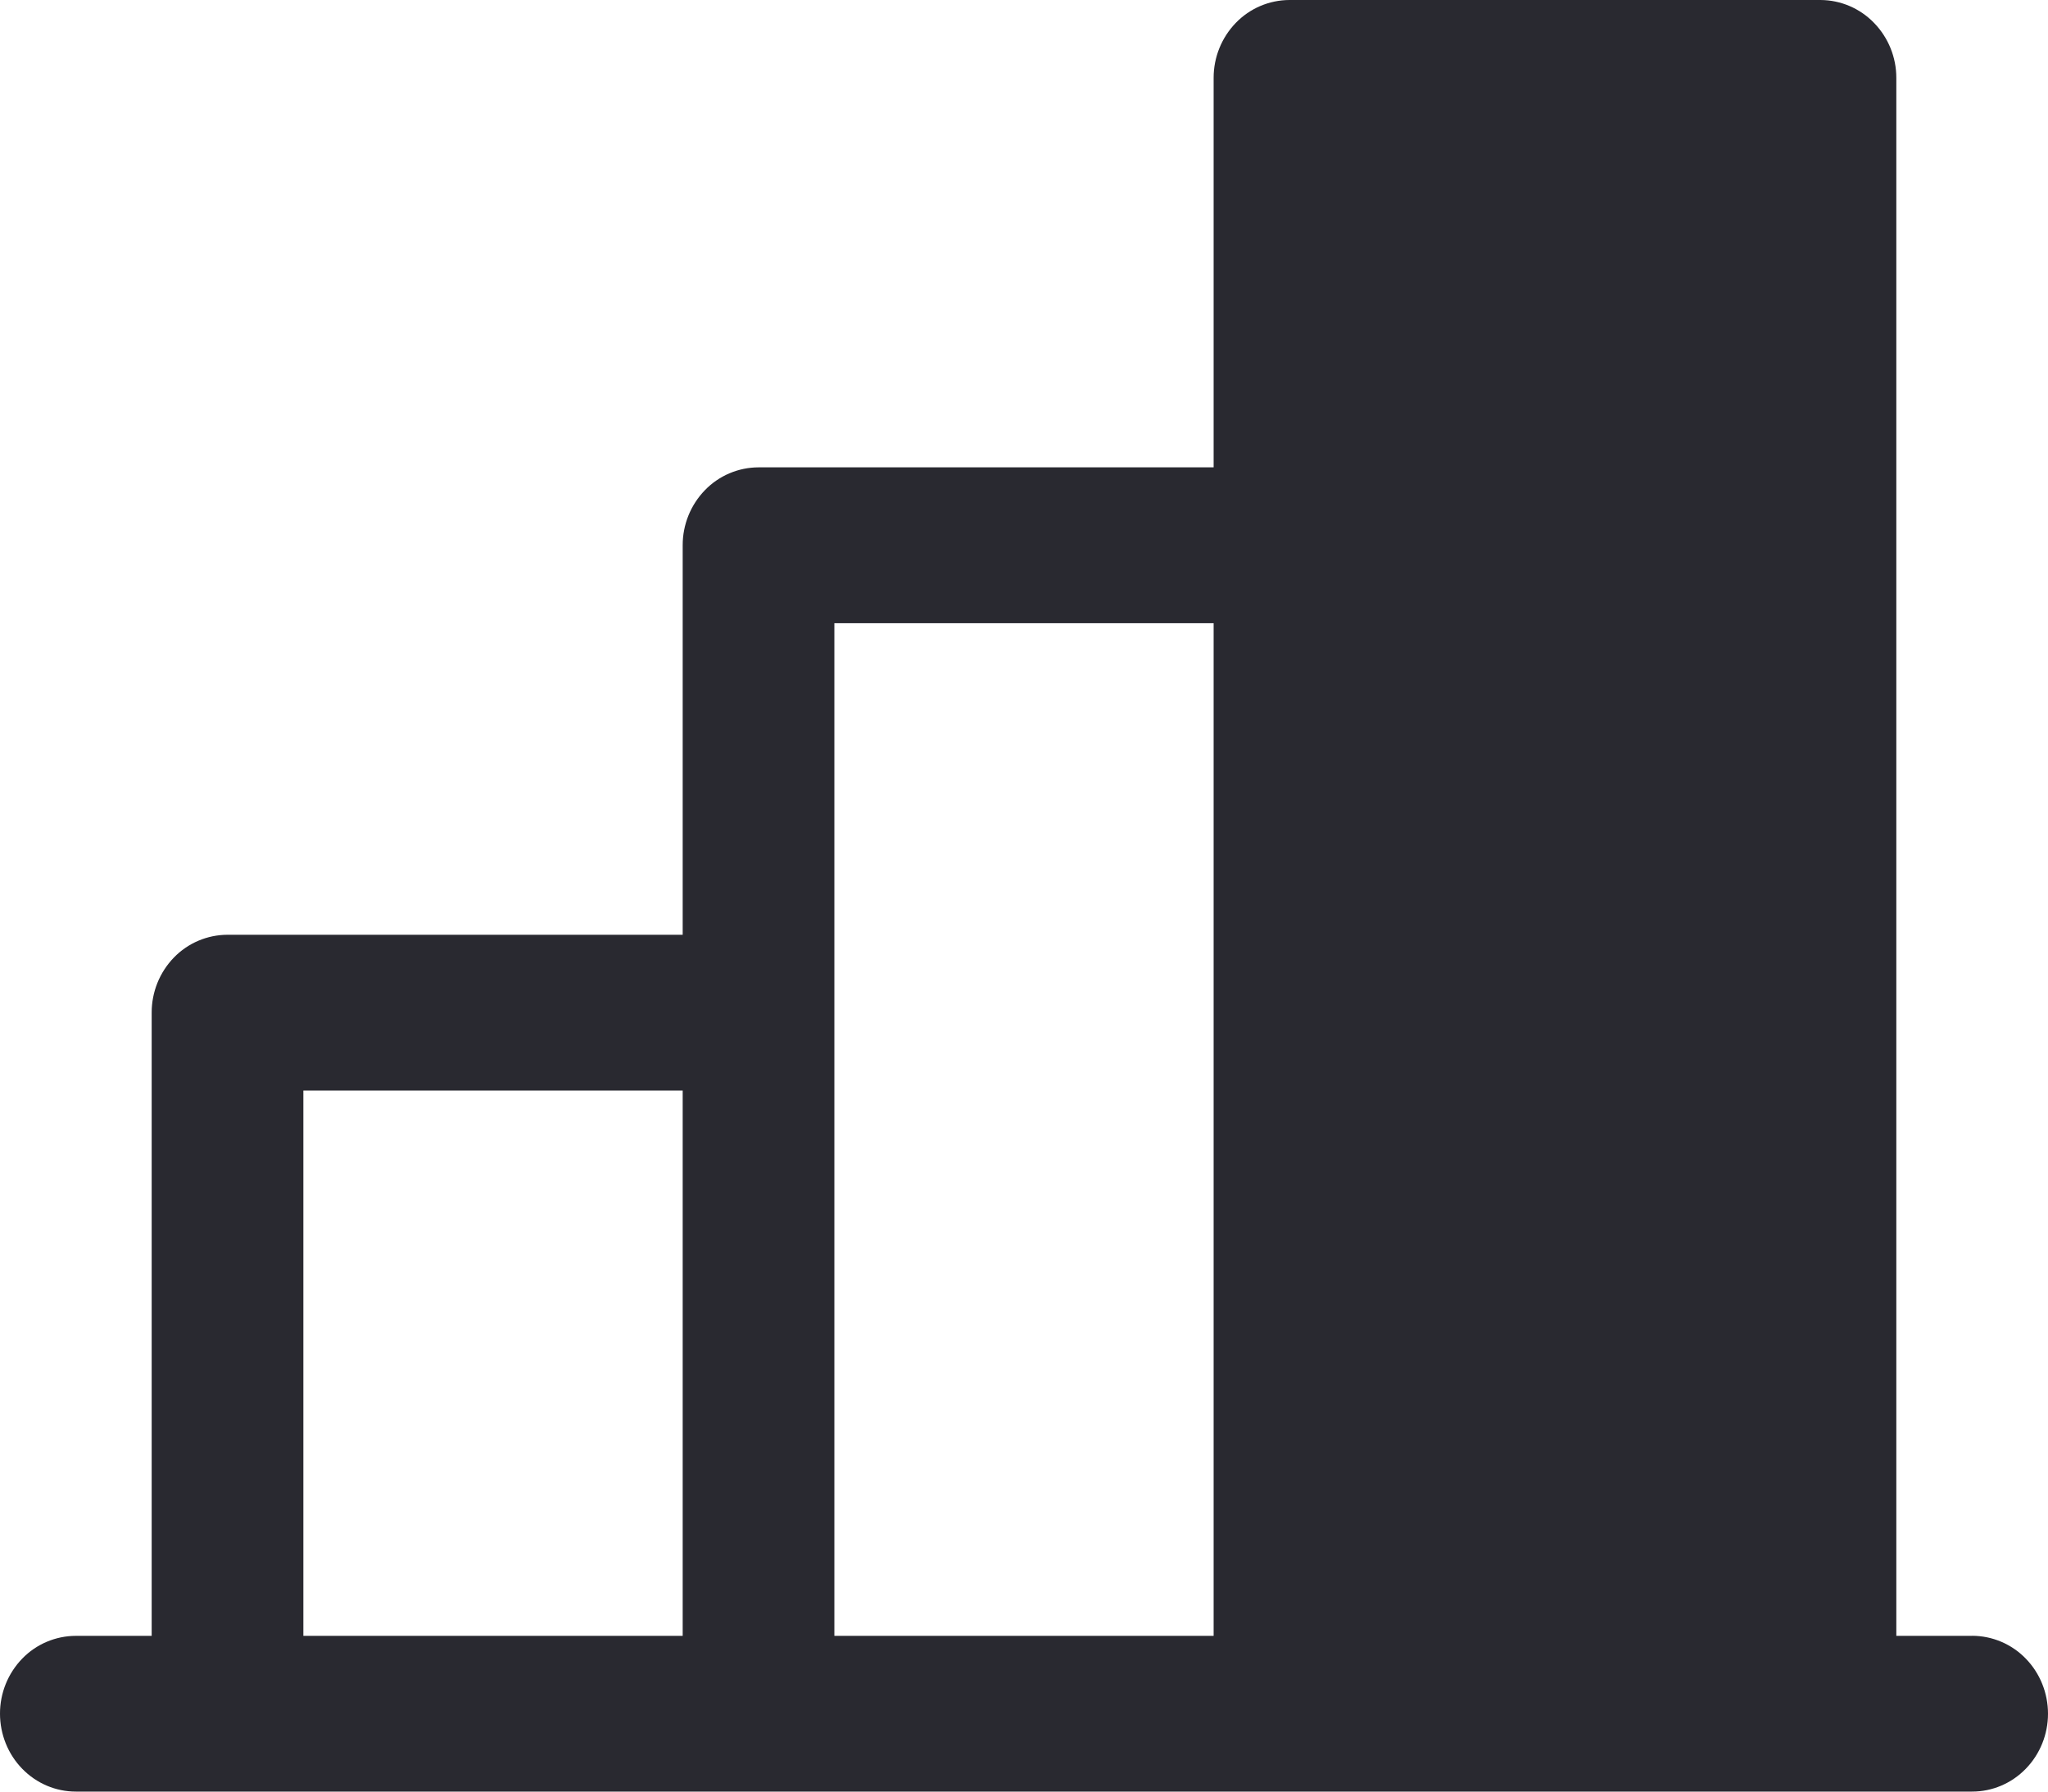
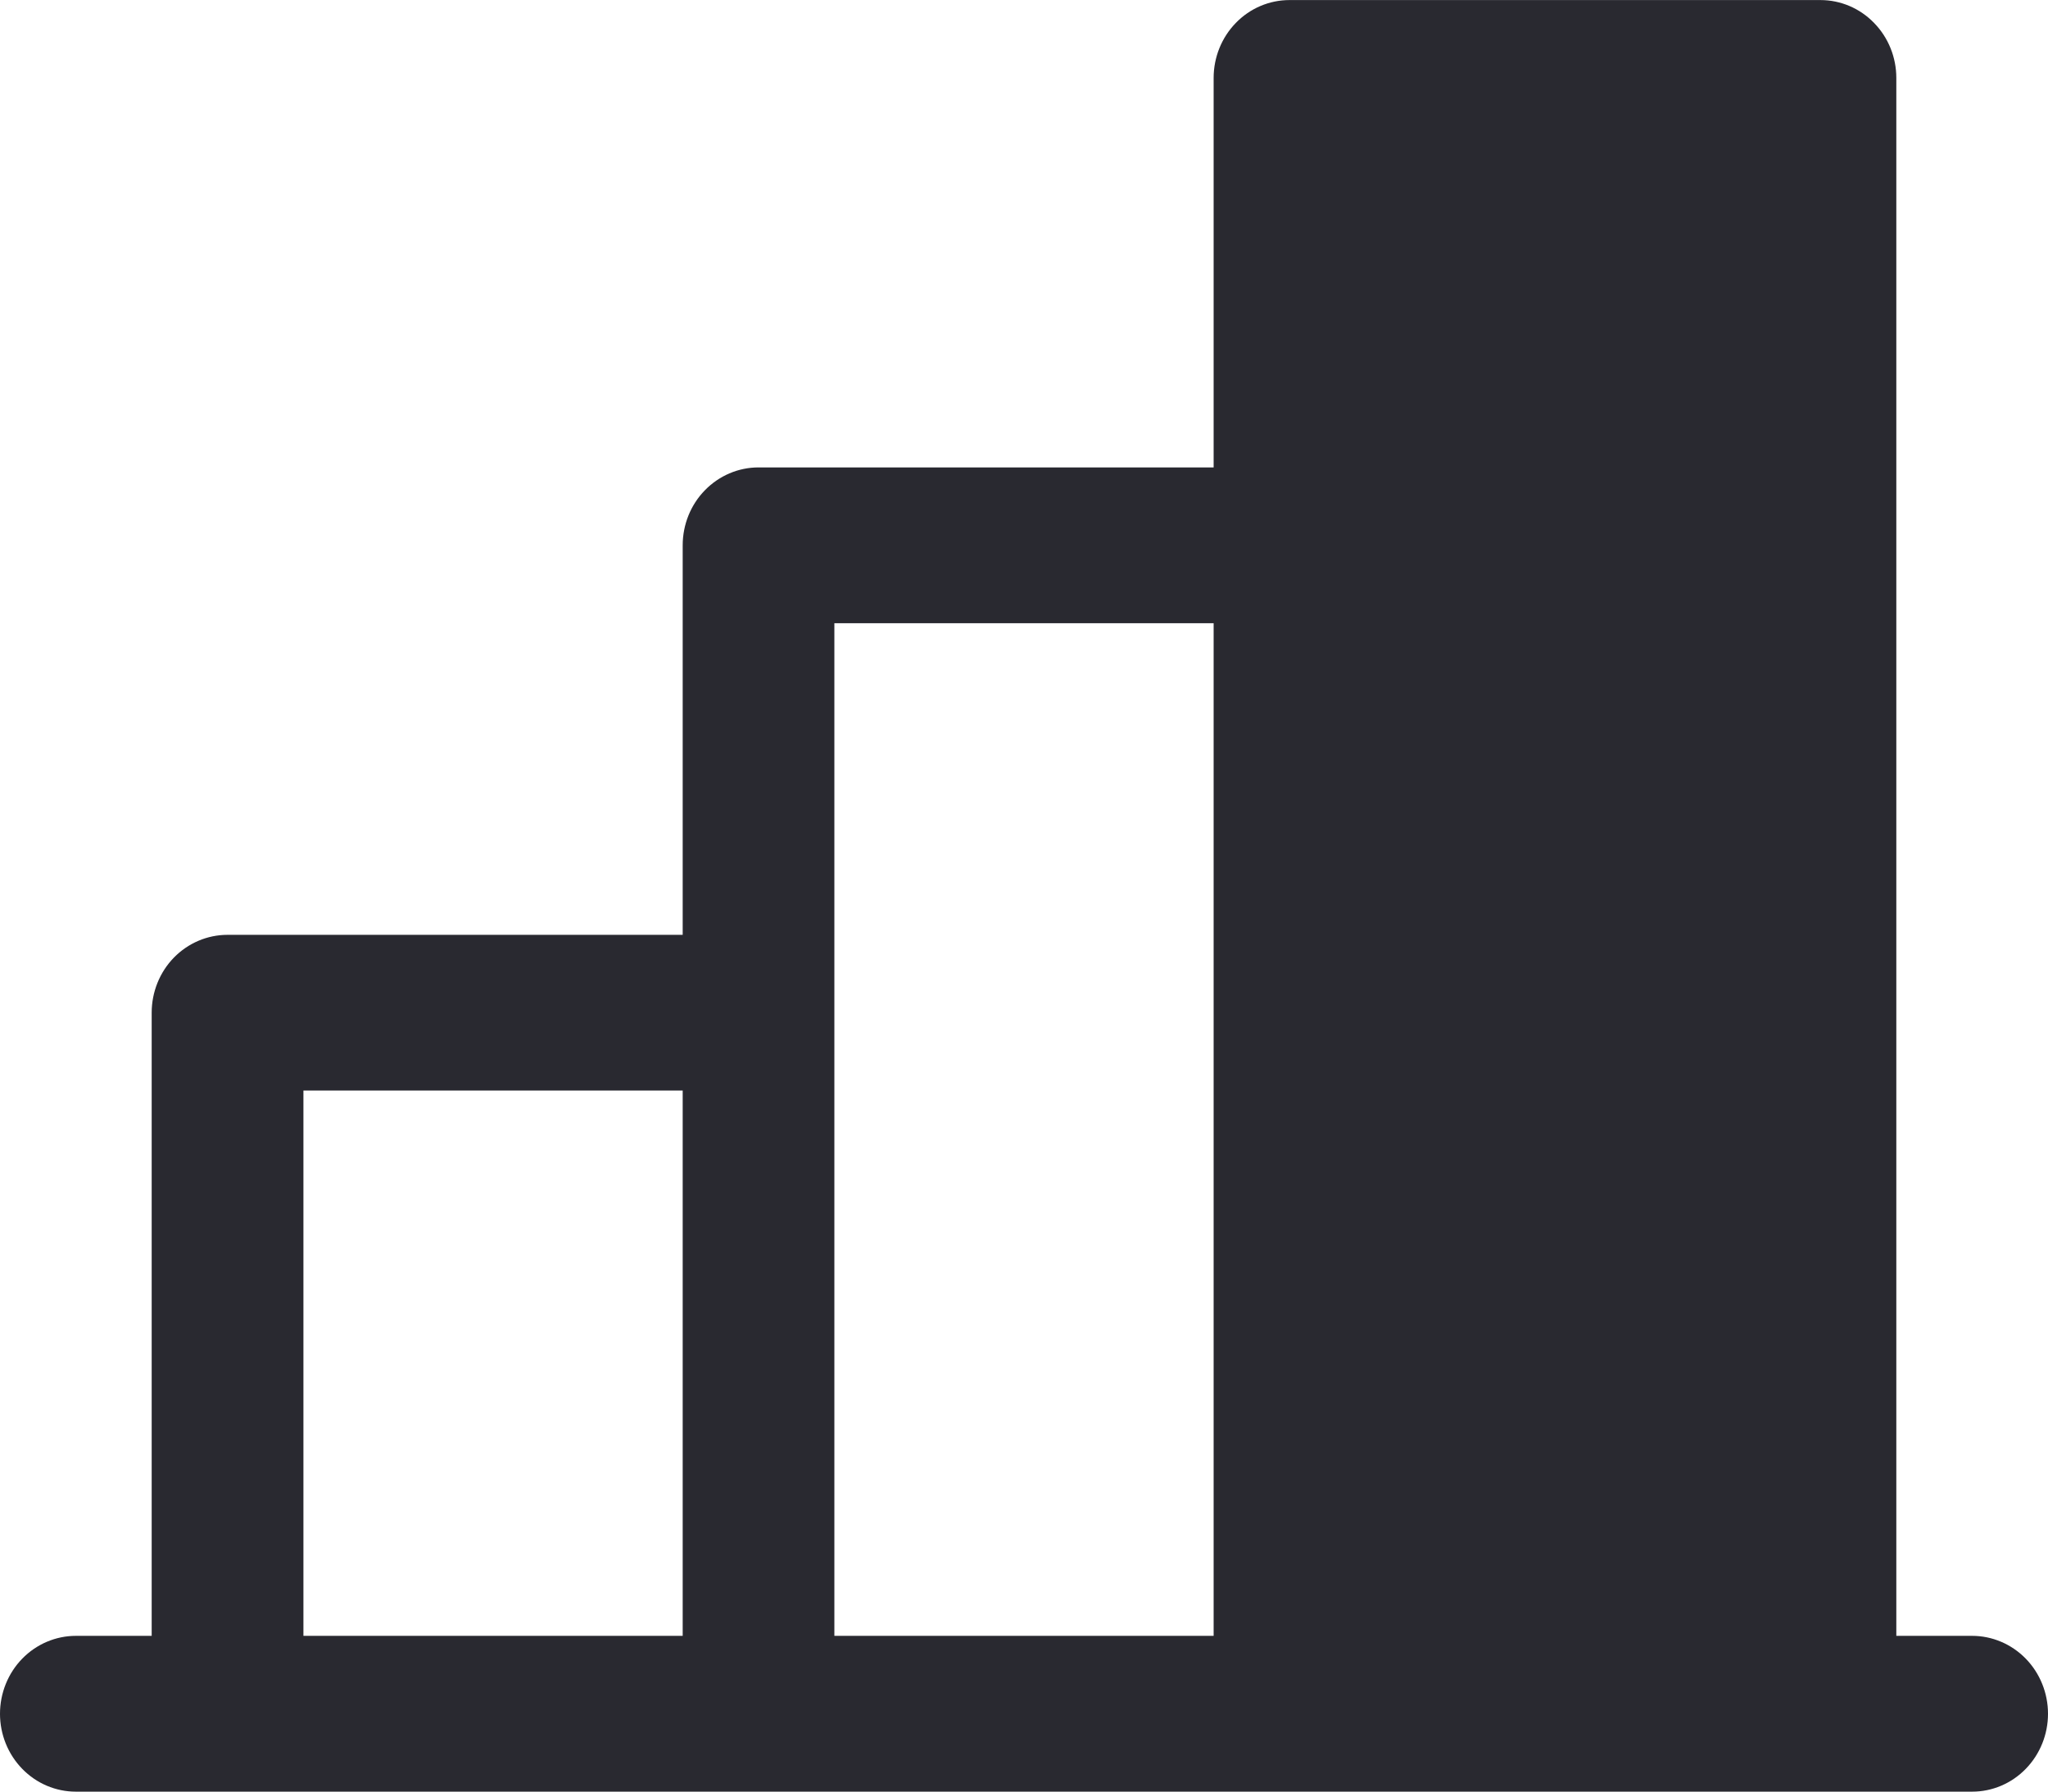
- <svg xmlns="http://www.w3.org/2000/svg" width="32" height="28" fill="none">
-   <path d="M30.815 25.566H29.63V1.218a1.23 1.23 0 00-.348-.86A1.17 1.17 0 0028.444 0h-8.296a1.17 1.17 0 00-.838.357 1.234 1.234 0 00-.347.86v6.087h-7.111a1.17 1.17 0 00-.838.357 1.234 1.234 0 00-.347.86v6.088H3.556a1.17 1.17 0 00-.839.356 1.235 1.235 0 00-.347.861v9.74H1.185a1.17 1.17 0 00-.838.356 1.234 1.234 0 00-.347.86c0 .323.125.633.347.861.222.229.524.357.838.357h29.63c.314 0 .616-.128.838-.357.222-.228.347-.537.347-.86 0-.323-.125-.633-.347-.861a1.17 1.17 0 00-.838-.357zM13.037 9.74h5.926v15.826h-5.926V9.74zm-8.296 7.304h5.926v8.522H4.74v-8.521z" fill="#292930" />
+ <svg xmlns="http://www.w3.org/2000/svg" width="32" height="28" viewBox="0 0 32 28" fill="none">
+   <path d="M30.815 25.566H29.63V1.218C29.63 0.895 29.505 0.586 29.282 0.358C29.06 0.129 28.759 0.001 28.444 0.001H20.148C19.834 0.001 19.532 0.129 19.31 0.358C19.088 0.586 18.963 0.895 18.963 1.218V7.305H11.852C11.537 7.305 11.236 7.434 11.014 7.662C10.791 7.89 10.667 8.2 10.667 8.523V14.61H3.556C3.241 14.61 2.94 14.738 2.717 14.966C2.495 15.194 2.37 15.504 2.37 15.827V25.566H1.185C0.871 25.566 0.569 25.695 0.347 25.923C0.125 26.151 0 26.461 0 26.784C0 27.107 0.125 27.416 0.347 27.644C0.569 27.873 0.871 28.001 1.185 28.001H30.815C31.129 28.001 31.431 27.873 31.653 27.644C31.875 27.416 32 27.107 32 26.784C32 26.461 31.875 26.151 31.653 25.923C31.431 25.695 31.129 25.566 30.815 25.566ZM13.037 9.74H18.963V25.566H13.037V9.74ZM4.741 17.044H10.667V25.566H4.741V17.044Z" fill="#292930" />
</svg>
